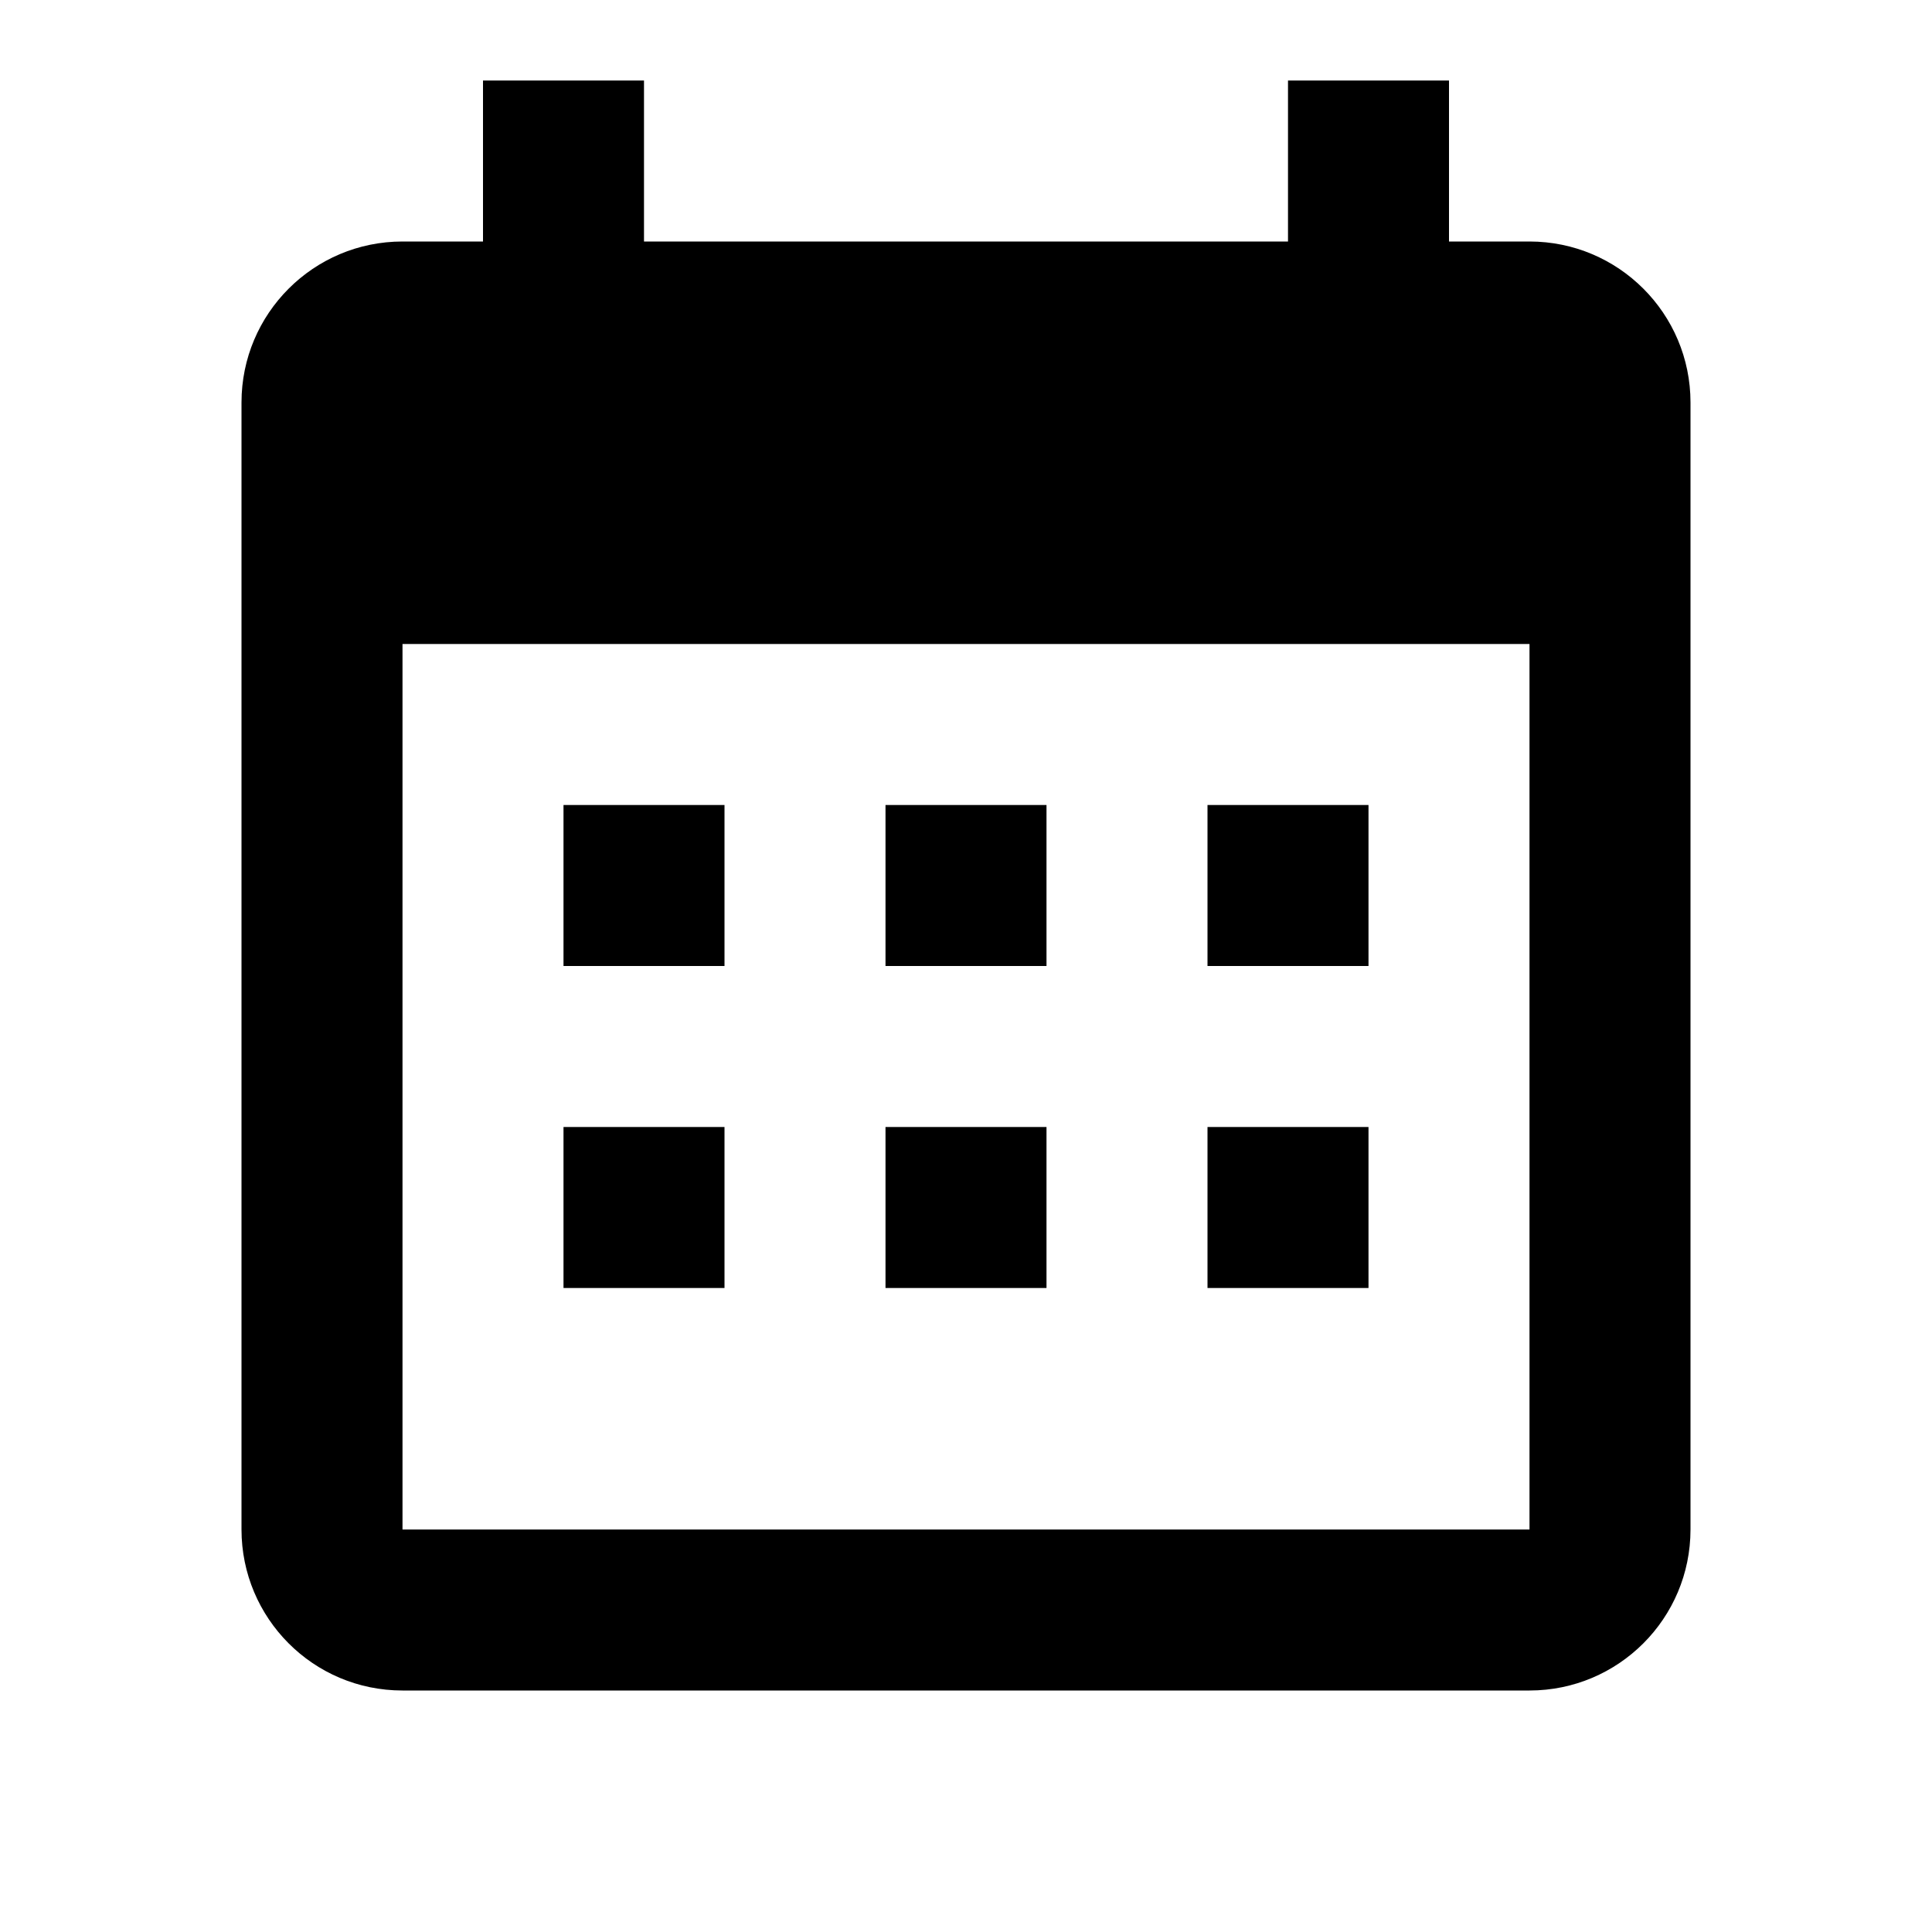
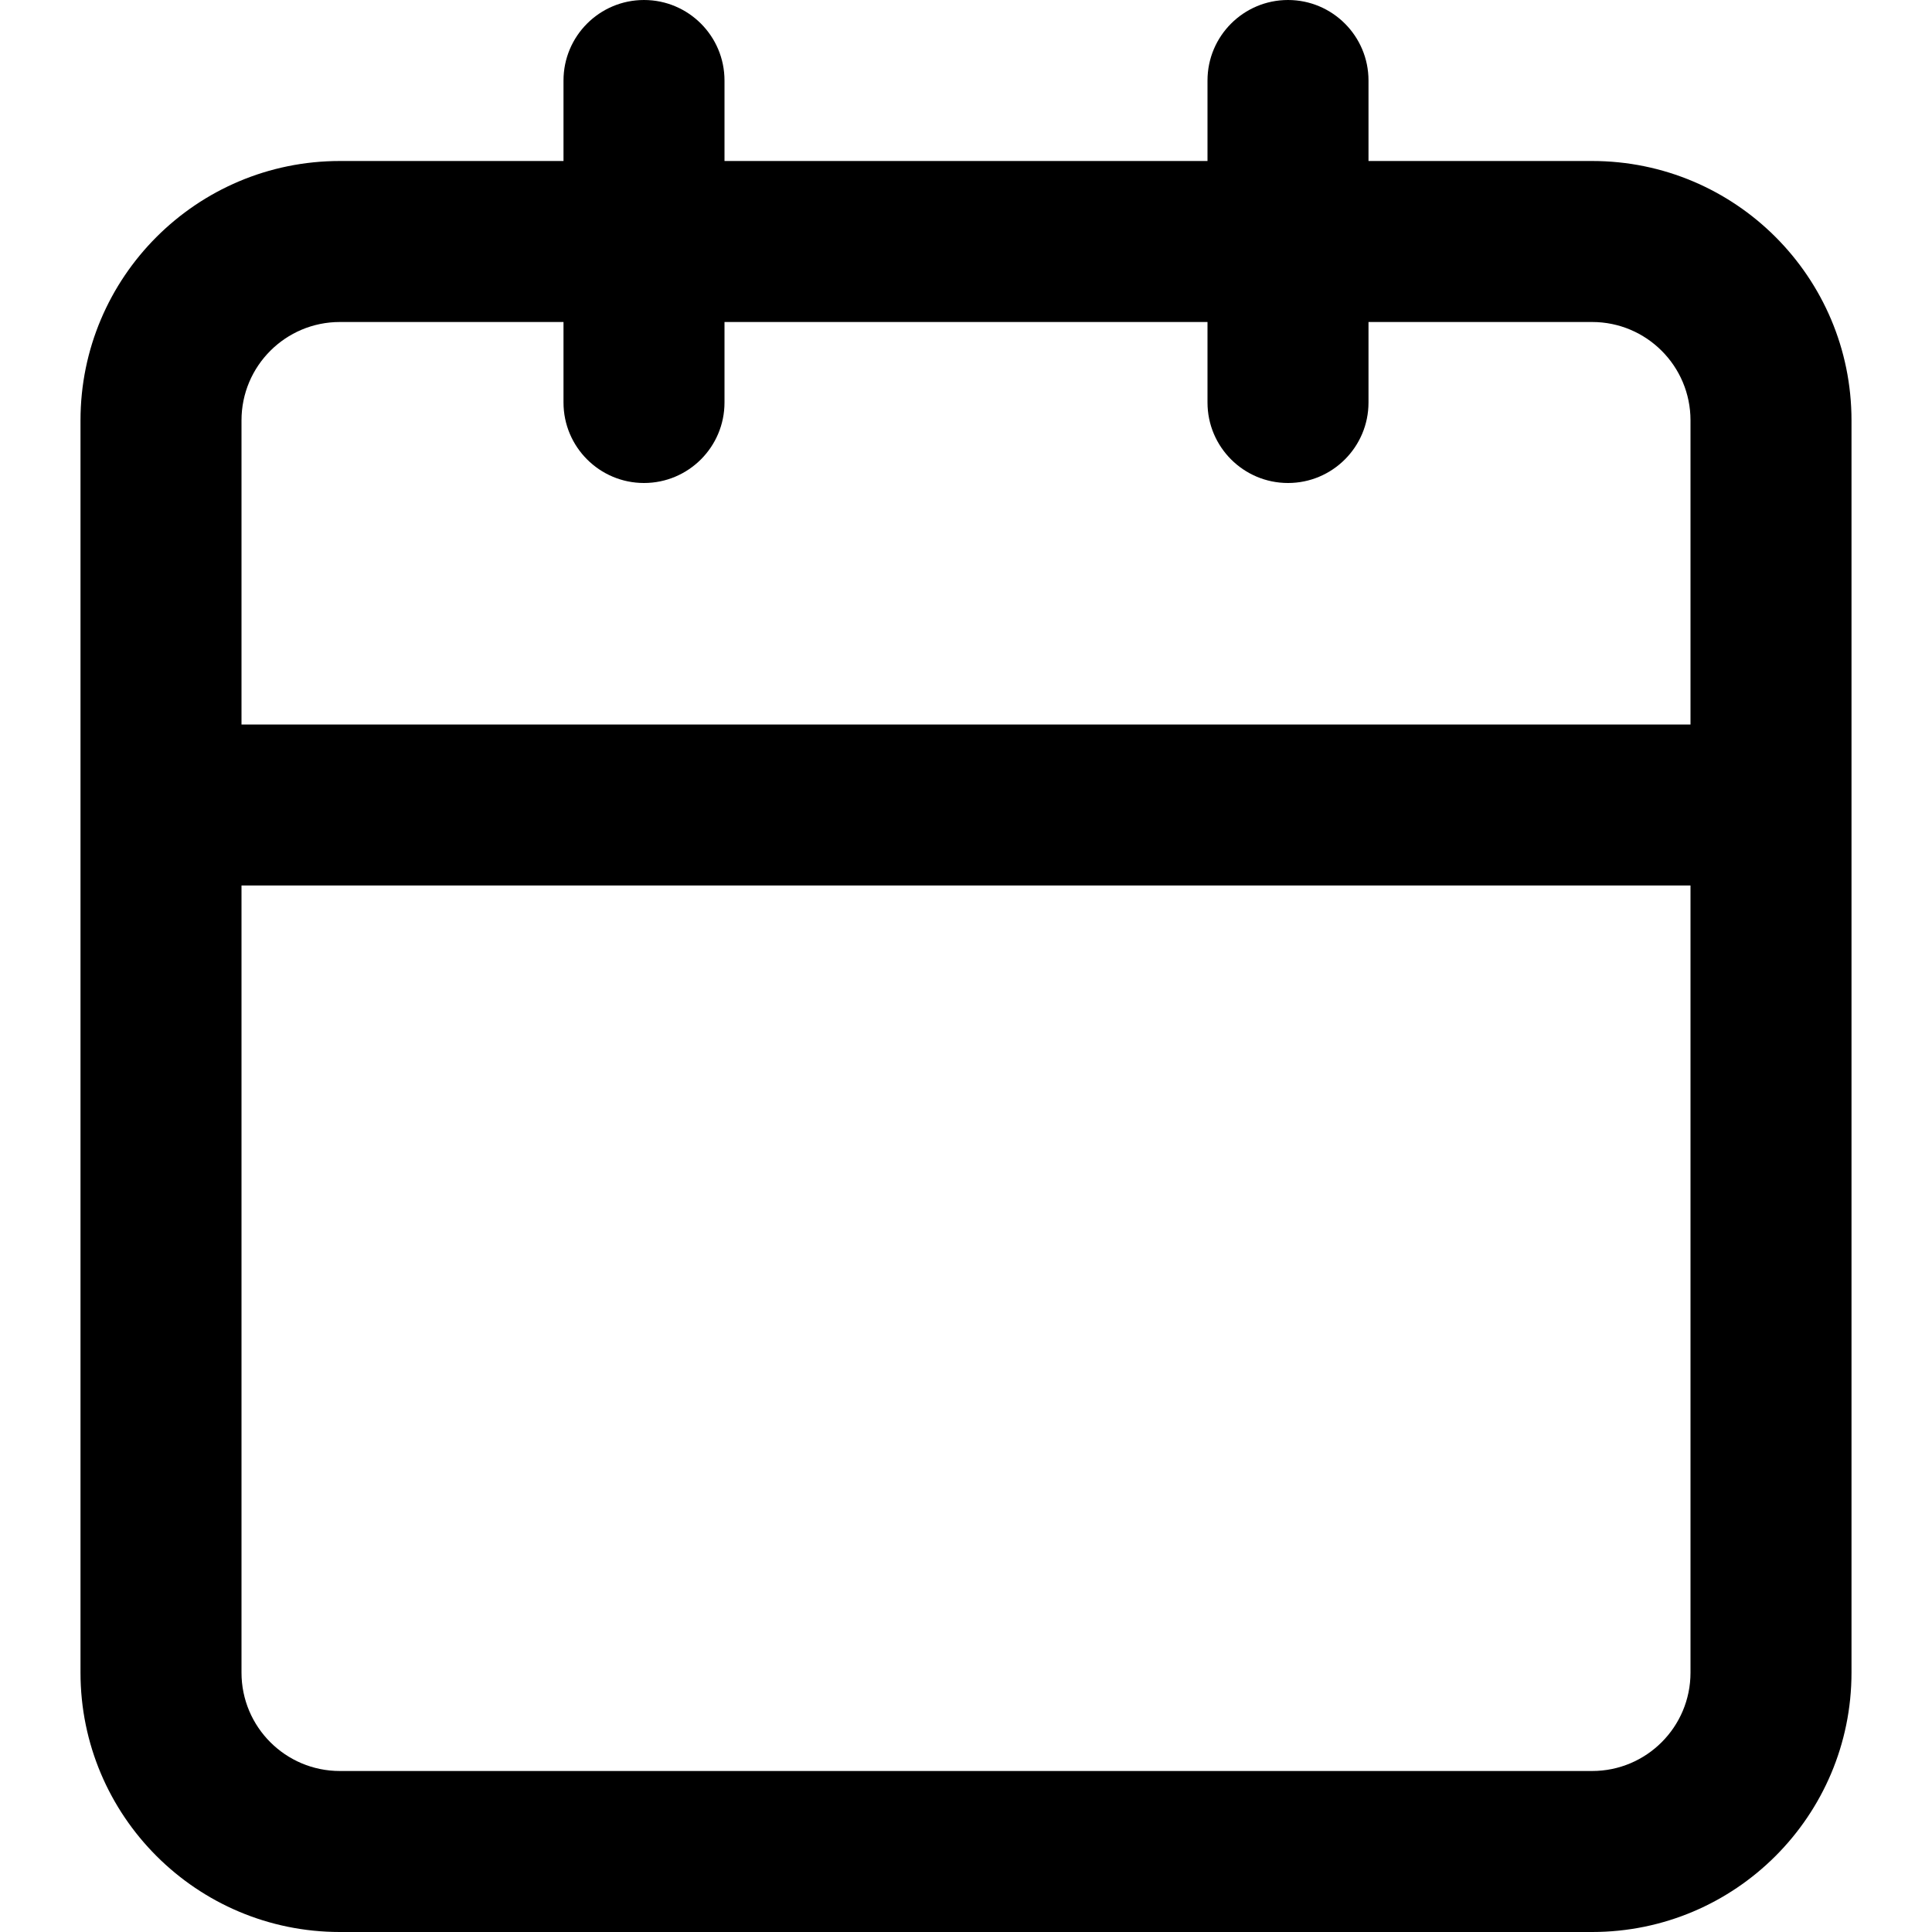
<svg xmlns="http://www.w3.org/2000/svg" width="24" height="24" viewBox="0 0 24 24">
-   <path d="M9,10V12H7V10H9M13,10V12H11V10H13M17,10V12H15V10H17M19,3A2,2 0 0,1 21,5V19A2,2 0 0,1 19,21H5C3.89,21 3,20.1 3,19V5A2,2 0 0,1 5,3H6V1H8V3H16V1H18V3H19M19,19V8H5V19H19M9,14V16H7V14H9M13,14V16H11V14H13M17,14V16H15V14H17Z" />
+   <path d="M8 0C8.552 0 9 0.448 9 1V2H15V1C15 0.448 15.448 0 16 0C16.552 0 17 0.448 17 1V2H19.778C21.557 2 23 3.443 23 5.222V20.778C23 22.557 21.557 24 19.778 24H4.222C2.443 24 1 22.557 1 20.778V5.222C1 3.443 2.443 2 4.222 2H7V1C7 0.448 7.448 0 8 0ZM7 4H4.222C3.547 4 3 4.547 3 5.222V9H21V5.222C21 4.547 20.453 4 19.778 4H17V5C17 5.552 16.552 6 16 6C15.448 6 15 5.552 15 5V4H9V5C9 5.552 8.552 6 8 6C7.448 6 7 5.552 7 5V4ZM21 11H3V20.778C3 21.453 3.547 22 4.222 22H19.778C20.453 22 21 21.453 21 20.778V11Z" fill="#000" />
</svg>
